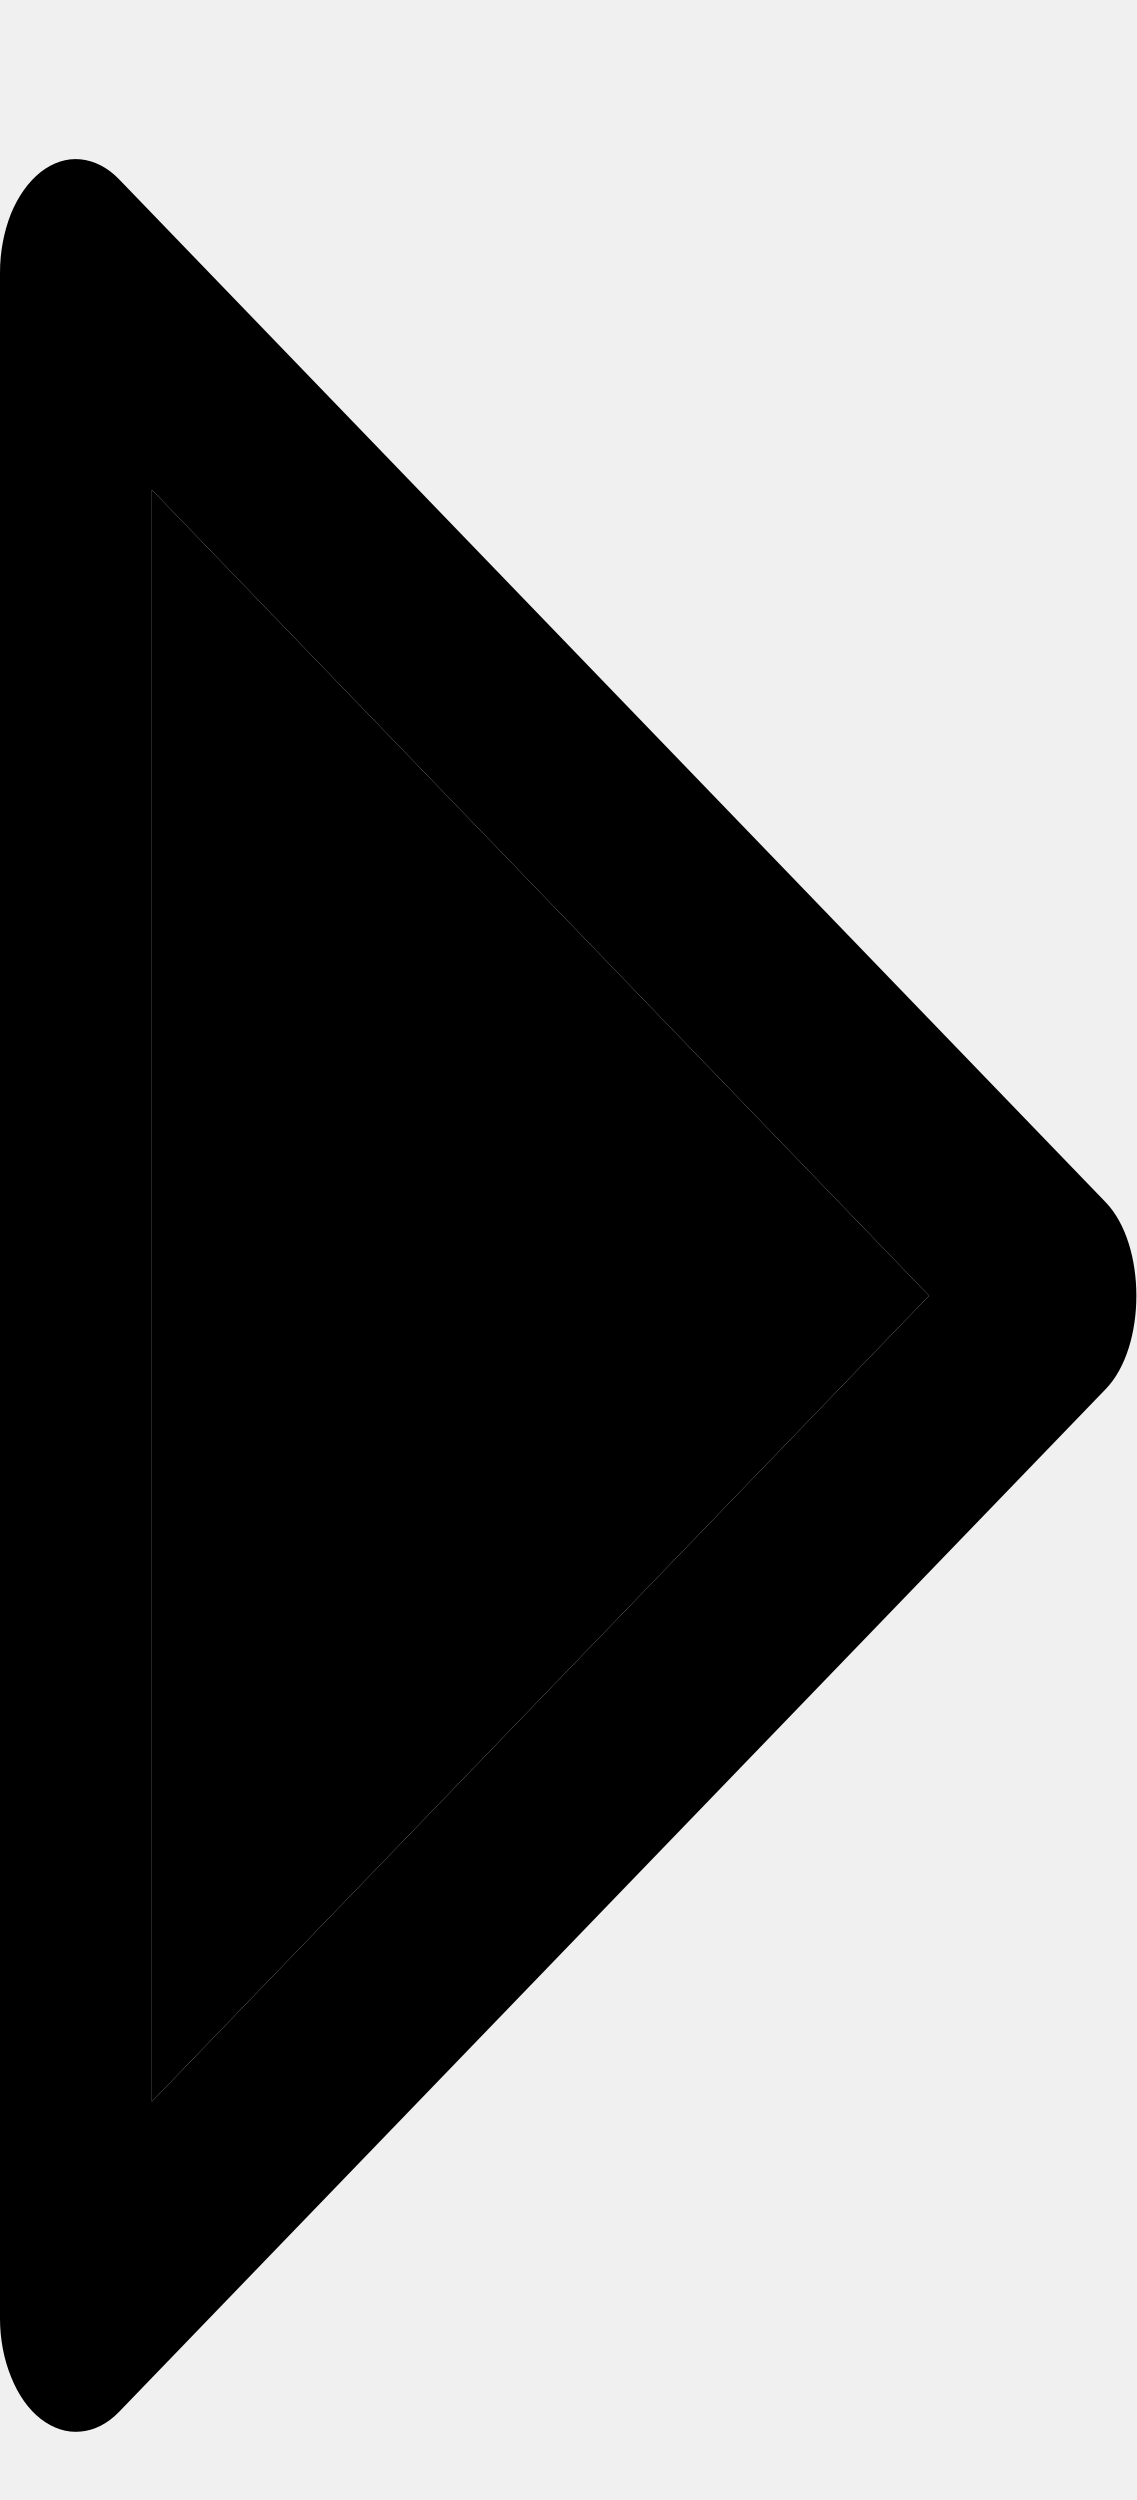
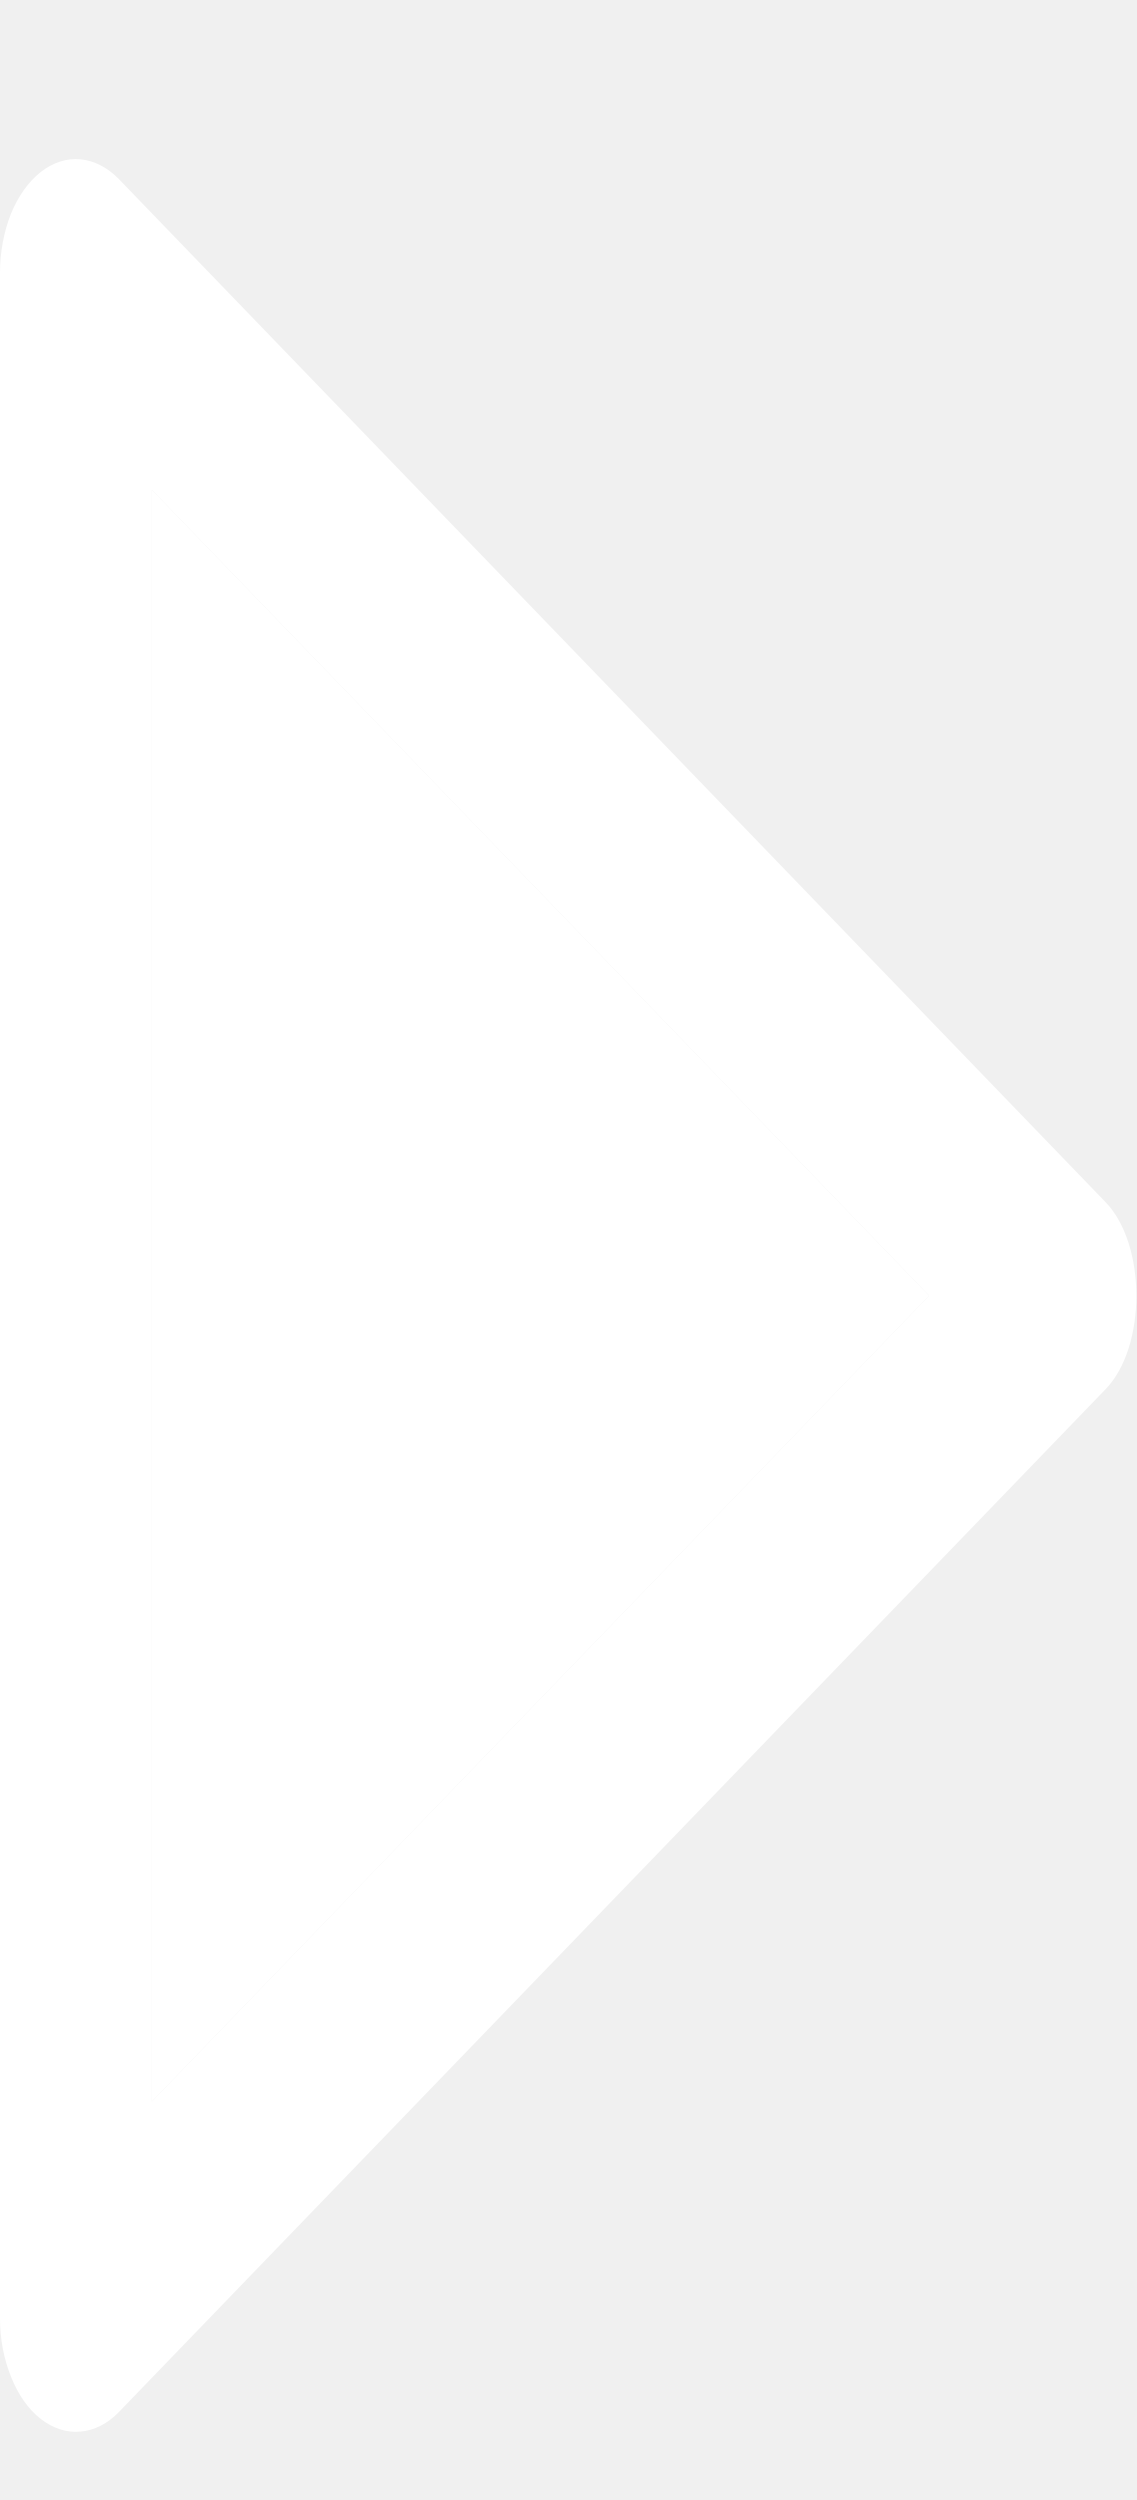
<svg xmlns="http://www.w3.org/2000/svg" width="5" height="11" viewBox="0 0 5 11" fill="none">
-   <path fill-rule="evenodd" clip-rule="evenodd" d="M4.76837e-07 1.2L4.76837e-07 10.201C0 10.292 0.017 10.381 0.049 10.459C0.08 10.537 0.125 10.601 0.179 10.643C0.233 10.685 0.294 10.705 0.354 10.699C0.415 10.694 0.474 10.664 0.524 10.612L4.865 6.112C5.045 5.926 5.045 5.477 4.865 5.29L0.524 0.789C0.474 0.737 0.415 0.707 0.354 0.701C0.294 0.695 0.233 0.715 0.179 0.757C0.125 0.8 0.08 0.863 0.048 0.941C0.017 1.02 -9.53674e-05 1.109 4.76837e-07 1.2ZM0.668 9.247L4.088 5.701L0.668 2.155L0.668 9.247Z" fill="black" />
-   <path d="M4.088 5.701L0.668 9.247L0.668 2.155L4.088 5.701Z" fill="black" />
+   <path fill-rule="evenodd" clip-rule="evenodd" d="M4.76837e-07 1.2L4.76837e-07 10.201C0 10.292 0.017 10.381 0.049 10.459C0.08 10.537 0.125 10.601 0.179 10.643C0.233 10.685 0.294 10.705 0.354 10.699C0.415 10.694 0.474 10.664 0.524 10.612L4.865 6.112C5.045 5.926 5.045 5.477 4.865 5.29L0.524 0.789C0.474 0.737 0.415 0.707 0.354 0.701C0.294 0.695 0.233 0.715 0.179 0.757C0.125 0.8 0.08 0.863 0.048 0.941C0.017 1.02 -9.55556e-05 1.109 4.76837e-07 1.2ZM0.668 9.247L4.088 5.701L0.668 2.155L0.668 9.247Z" fill="white" />
+   <path d="M4.088 5.701L0.668 9.247L0.668 2.155L4.088 5.701Z" fill="white" />
</svg>
